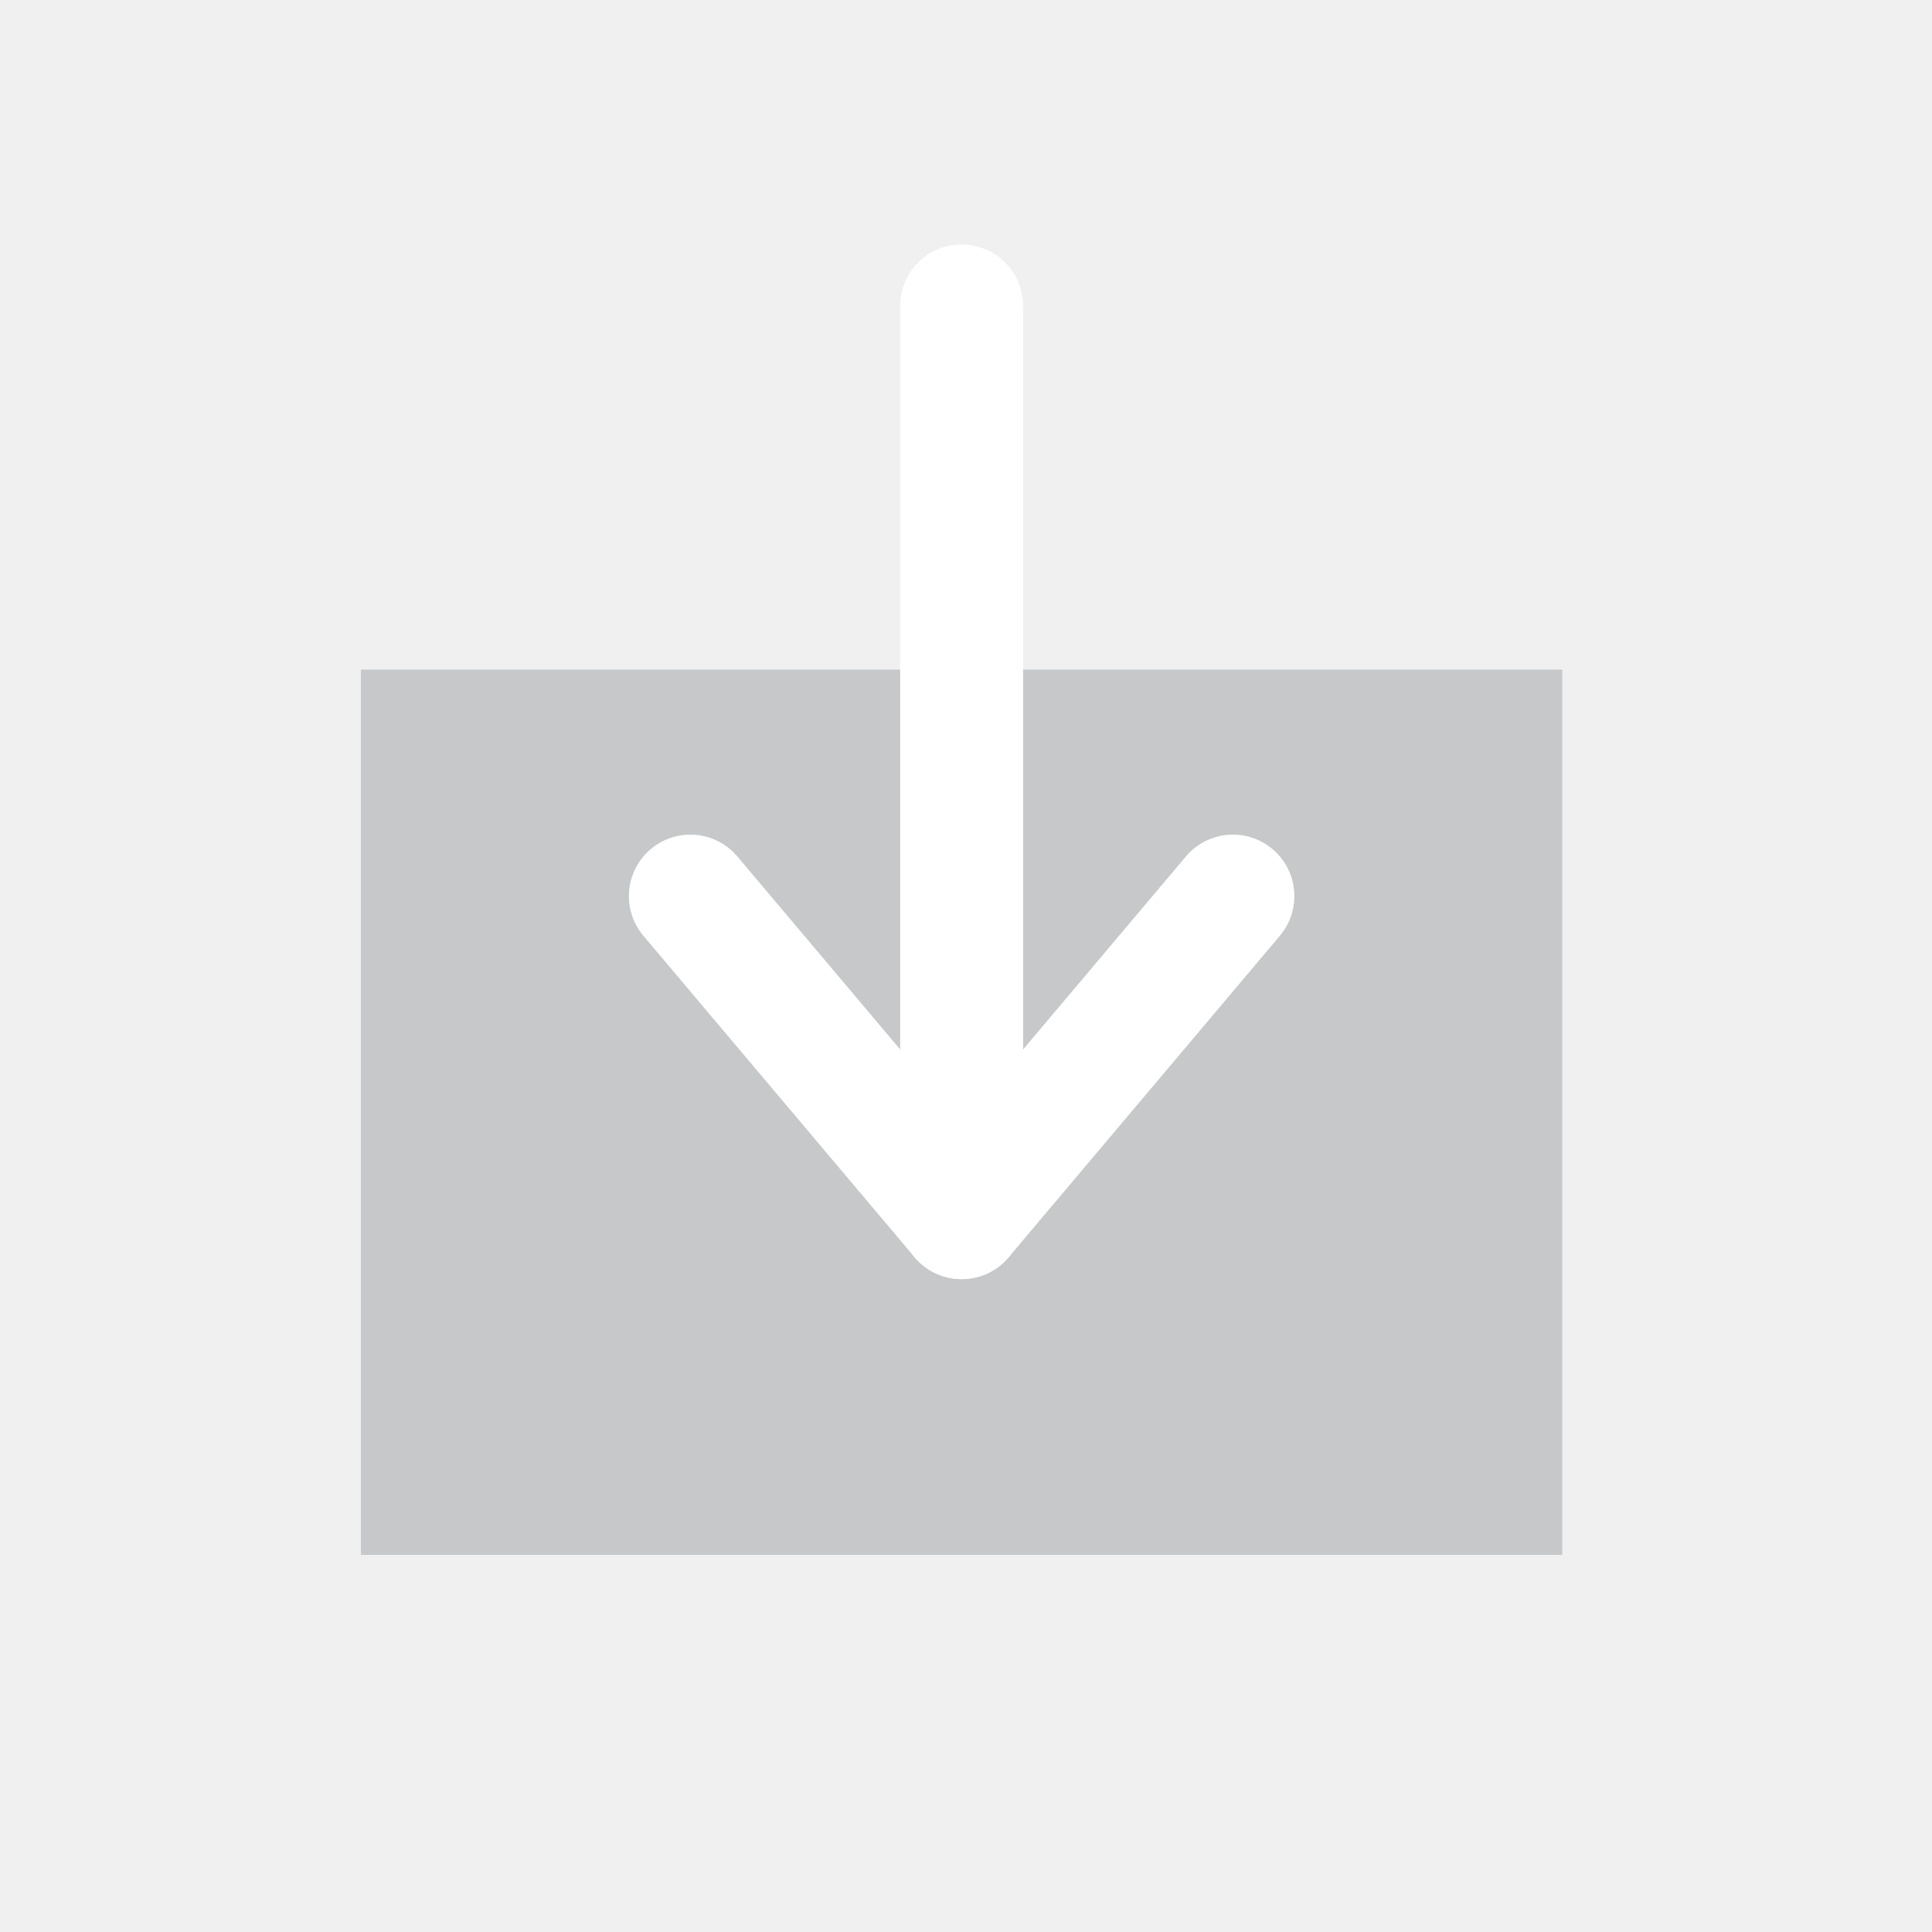
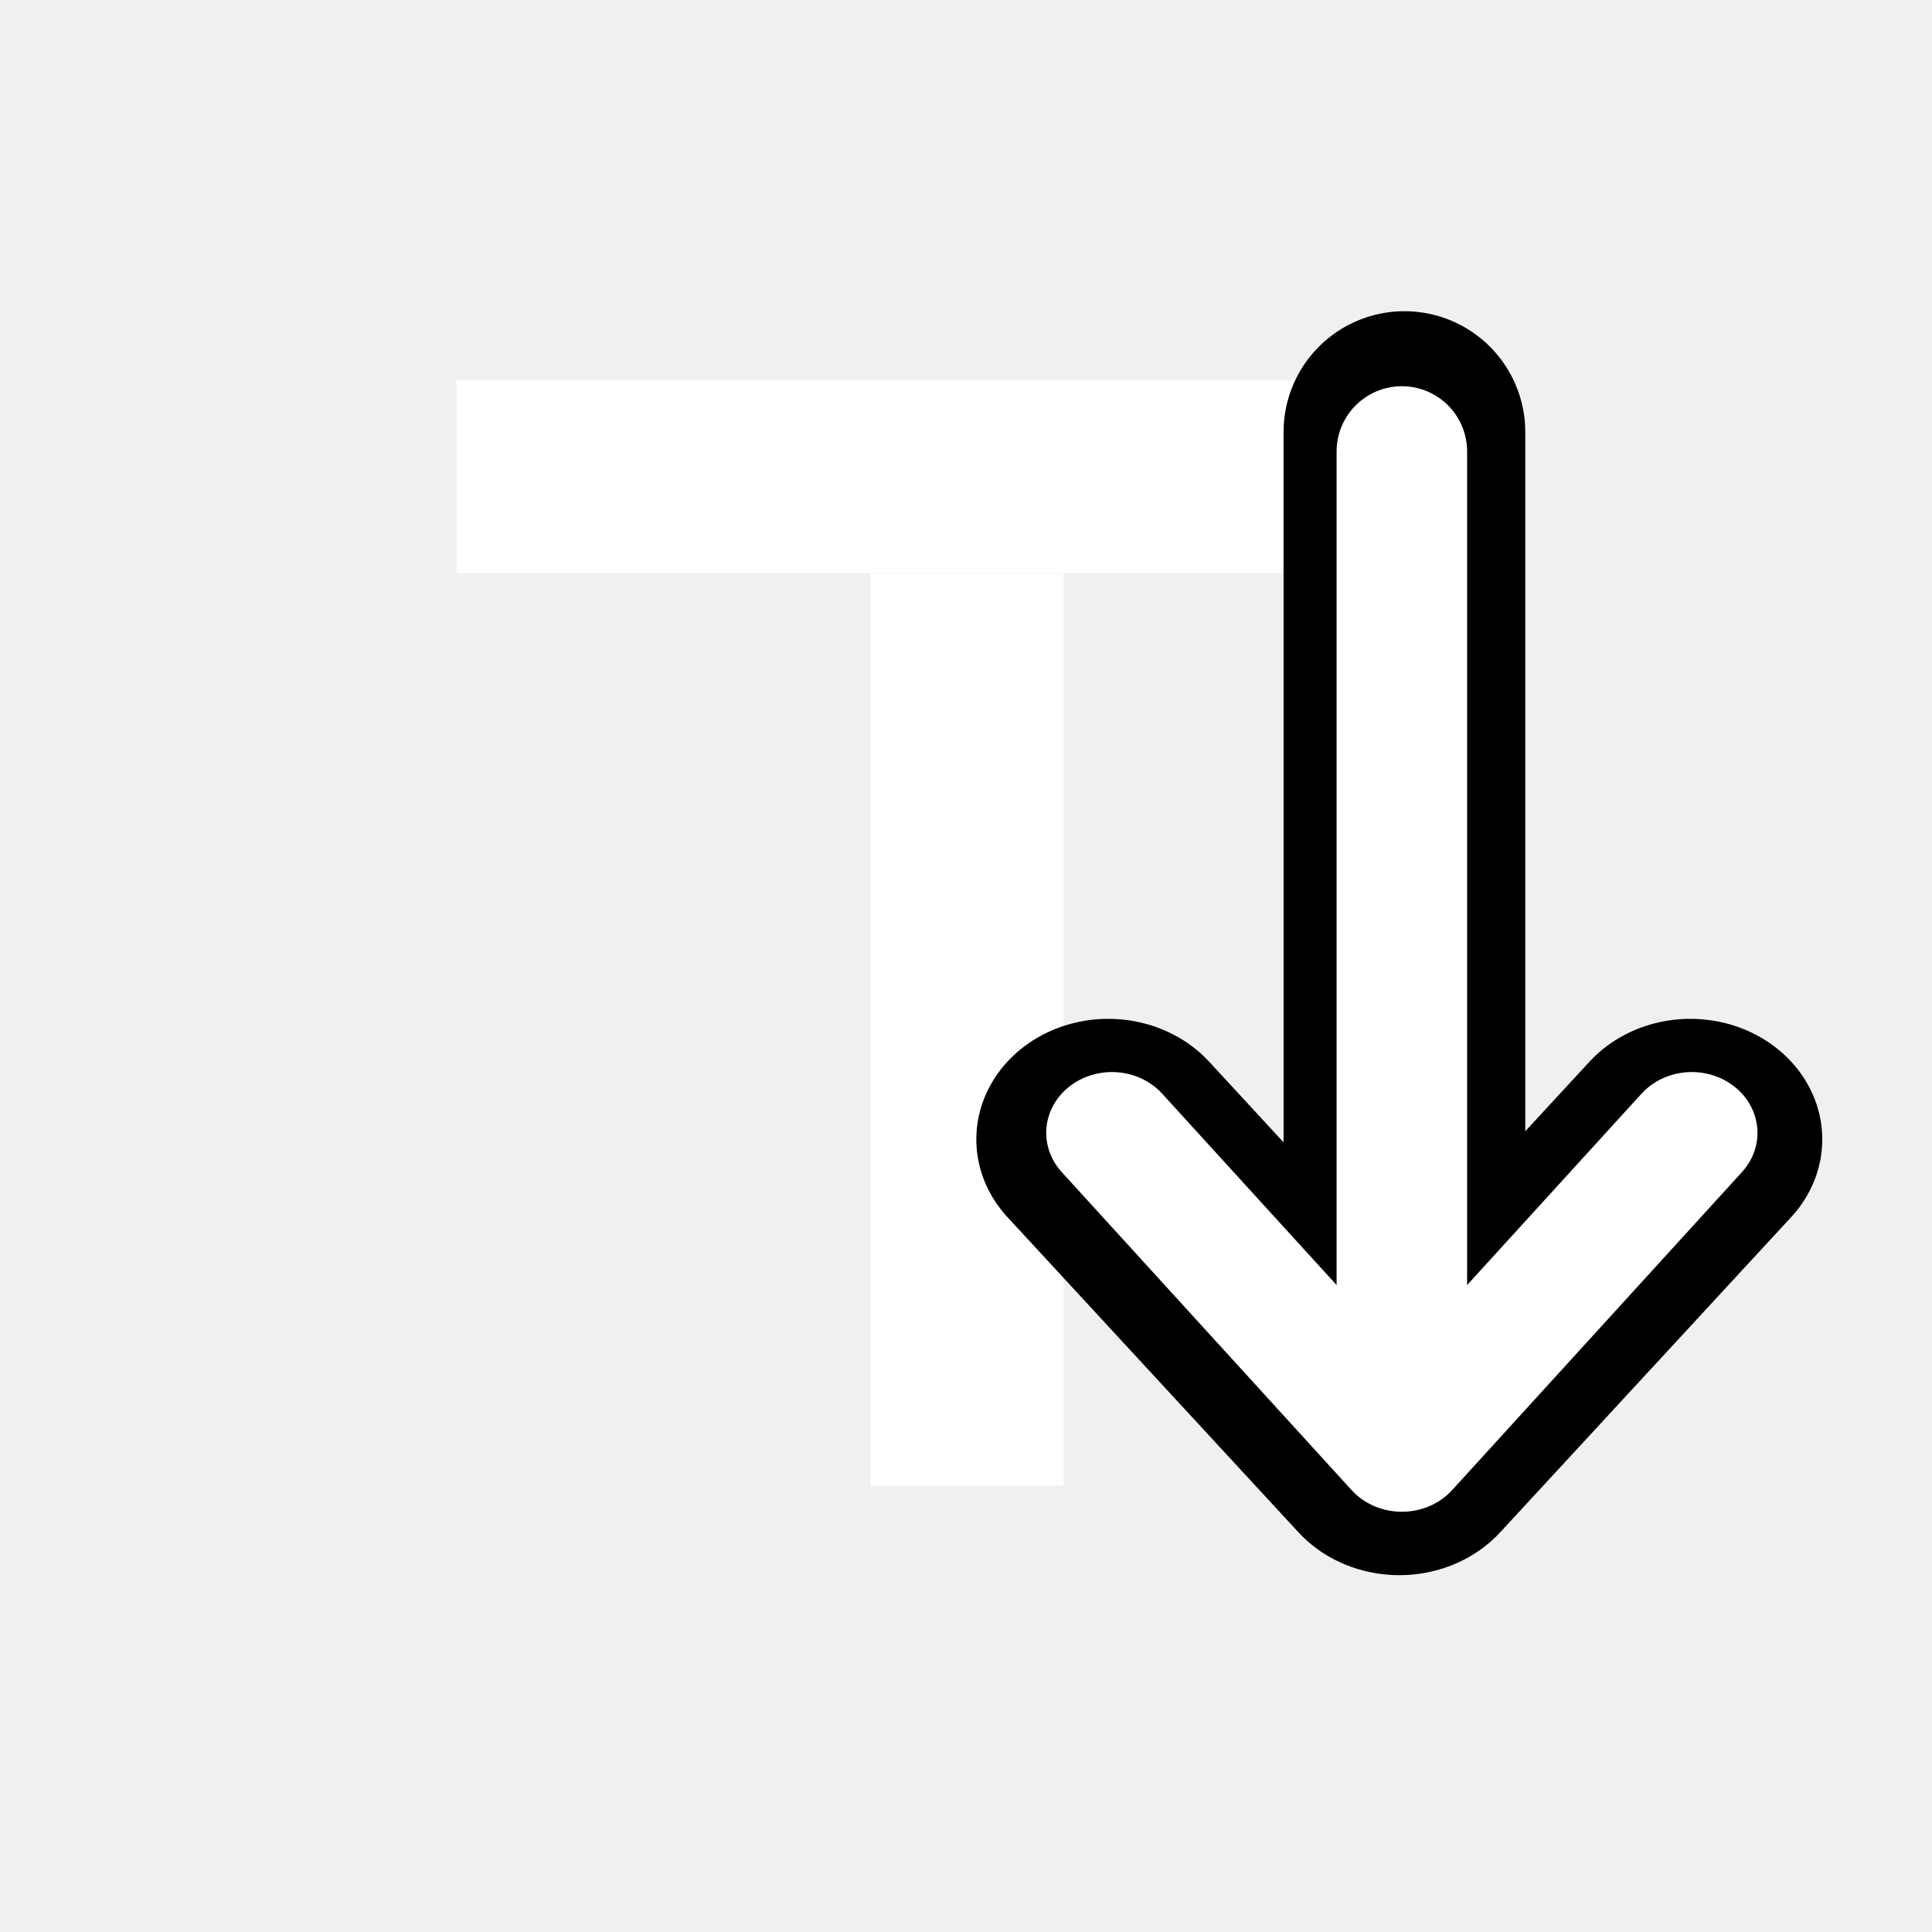
- <svg xmlns="http://www.w3.org/2000/svg" version="1.1" x="0px" y="0px" width="55px" height="55px" viewBox="0 0 55 55" enable-background="new 0 0 55 55" xml:space="preserve">
-   <g id="Insert_Image">
-     <g display="inline">
-       <polyline fill="#C6C8CA" points="44.475,19.063 10.275,19.063 10.275,44.264 44.475,44.264 44.475,19.063   " />
-       <line fill="none" stroke="#FFFFFF" stroke-width="3.5" stroke-linecap="round" stroke-linejoin="round" x1="27.376" y1="34.664" x2="27.376" y2="8.711" />
-       <polyline fill="none" stroke="#FFFFFF" stroke-width="3.5" stroke-linecap="round" stroke-linejoin="round" points="    35.098,25.51 27.376,34.664 19.653,25.51" />
-     </g>
-   </g>
+ <svg xmlns="http://www.w3.org/2000/svg" version="1.1" x="0px" y="0px" width="55px" height="55px" viewBox="0 0 55 55" enable-background="new 0 0 55 55" xml:space="preserve" id="svg2">
+   <defs id="defs10" />
+   <rect style="fill:#1a1a1a;stroke:#ffffff;stroke-width:1.01;stroke-opacity:1;opacity:0" id="rect2175" width="52.813" height="39.462" x="1.021" y="6.535" />
+   <rect style="fill:#ffffff;stroke:#ffffff;stroke-opacity:1" id="rect2161" width="27.282" height="4.499" x="13.496" y="11.319" />
+   <rect style="fill:#ffffff;stroke:#ffffff;stroke-width:1.065;stroke-opacity:1" id="rect2163" width="4.433" height="24.895" x="25.315" y="16.866" />
+   <line x1="39.981" x2="39.981" y1="40.959" y2="12.3" id="line19" style="fill:none;stroke:#000000;stroke-width:6.881;stroke-linecap:round;stroke-linejoin:round" />
+   <polyline points="36.098,21.51 28.376,30.664 20.653,21.51" id="polyline22" transform="matrix(1.072946,0,0,0.9804007,9.389702,11.34703)" style="fill:none;stroke:#000000;stroke-width:7;stroke-linecap:round;stroke-linejoin:round" />
+   <line x1="39.908" x2="39.908" y1="40.986" y2="12.853" id="line24" style="fill:none;stroke:#ffffff;stroke-width:3.716;stroke-linecap:round;stroke-linejoin:round" />
+   <polyline points="36.098,21.51 28.376,30.664 20.653,21.51" id="polyline26" transform="matrix(1.068771,0,0,0.9892097,9.580727,10.97211)" style="fill:none;stroke:#ffffff;stroke-width:3.5;stroke-linecap:round;stroke-linejoin:round" />
</svg>
